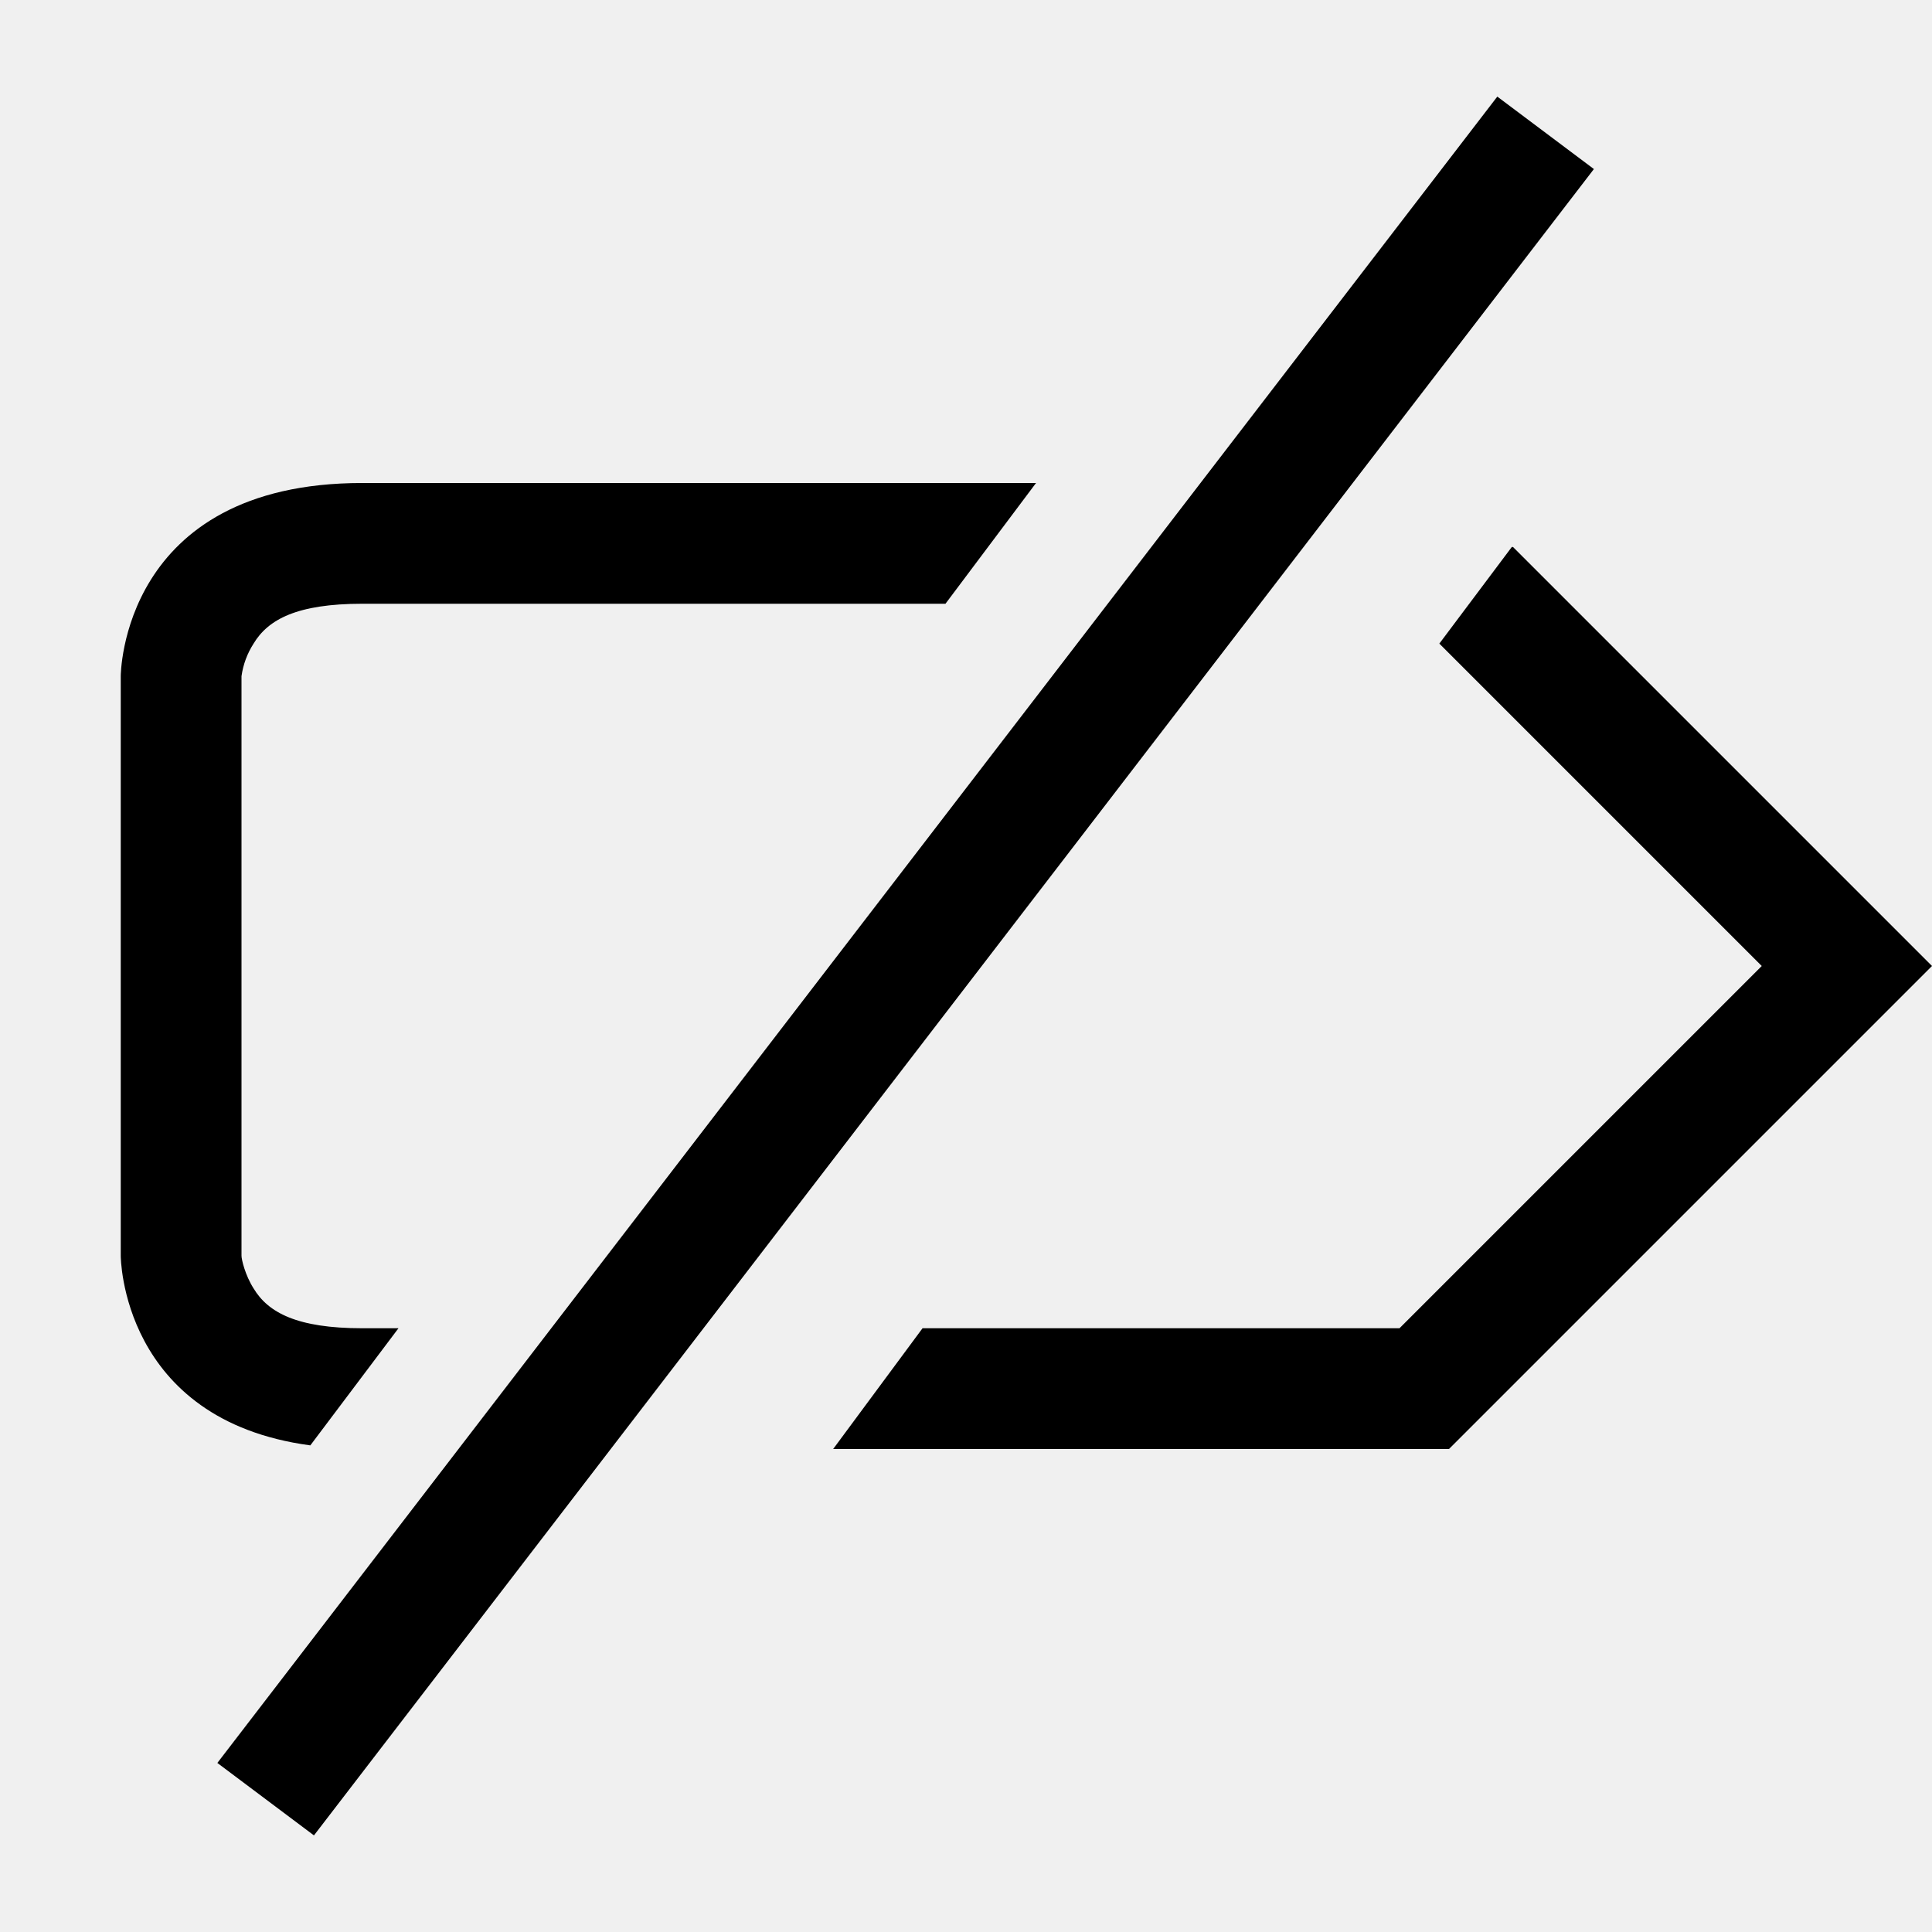
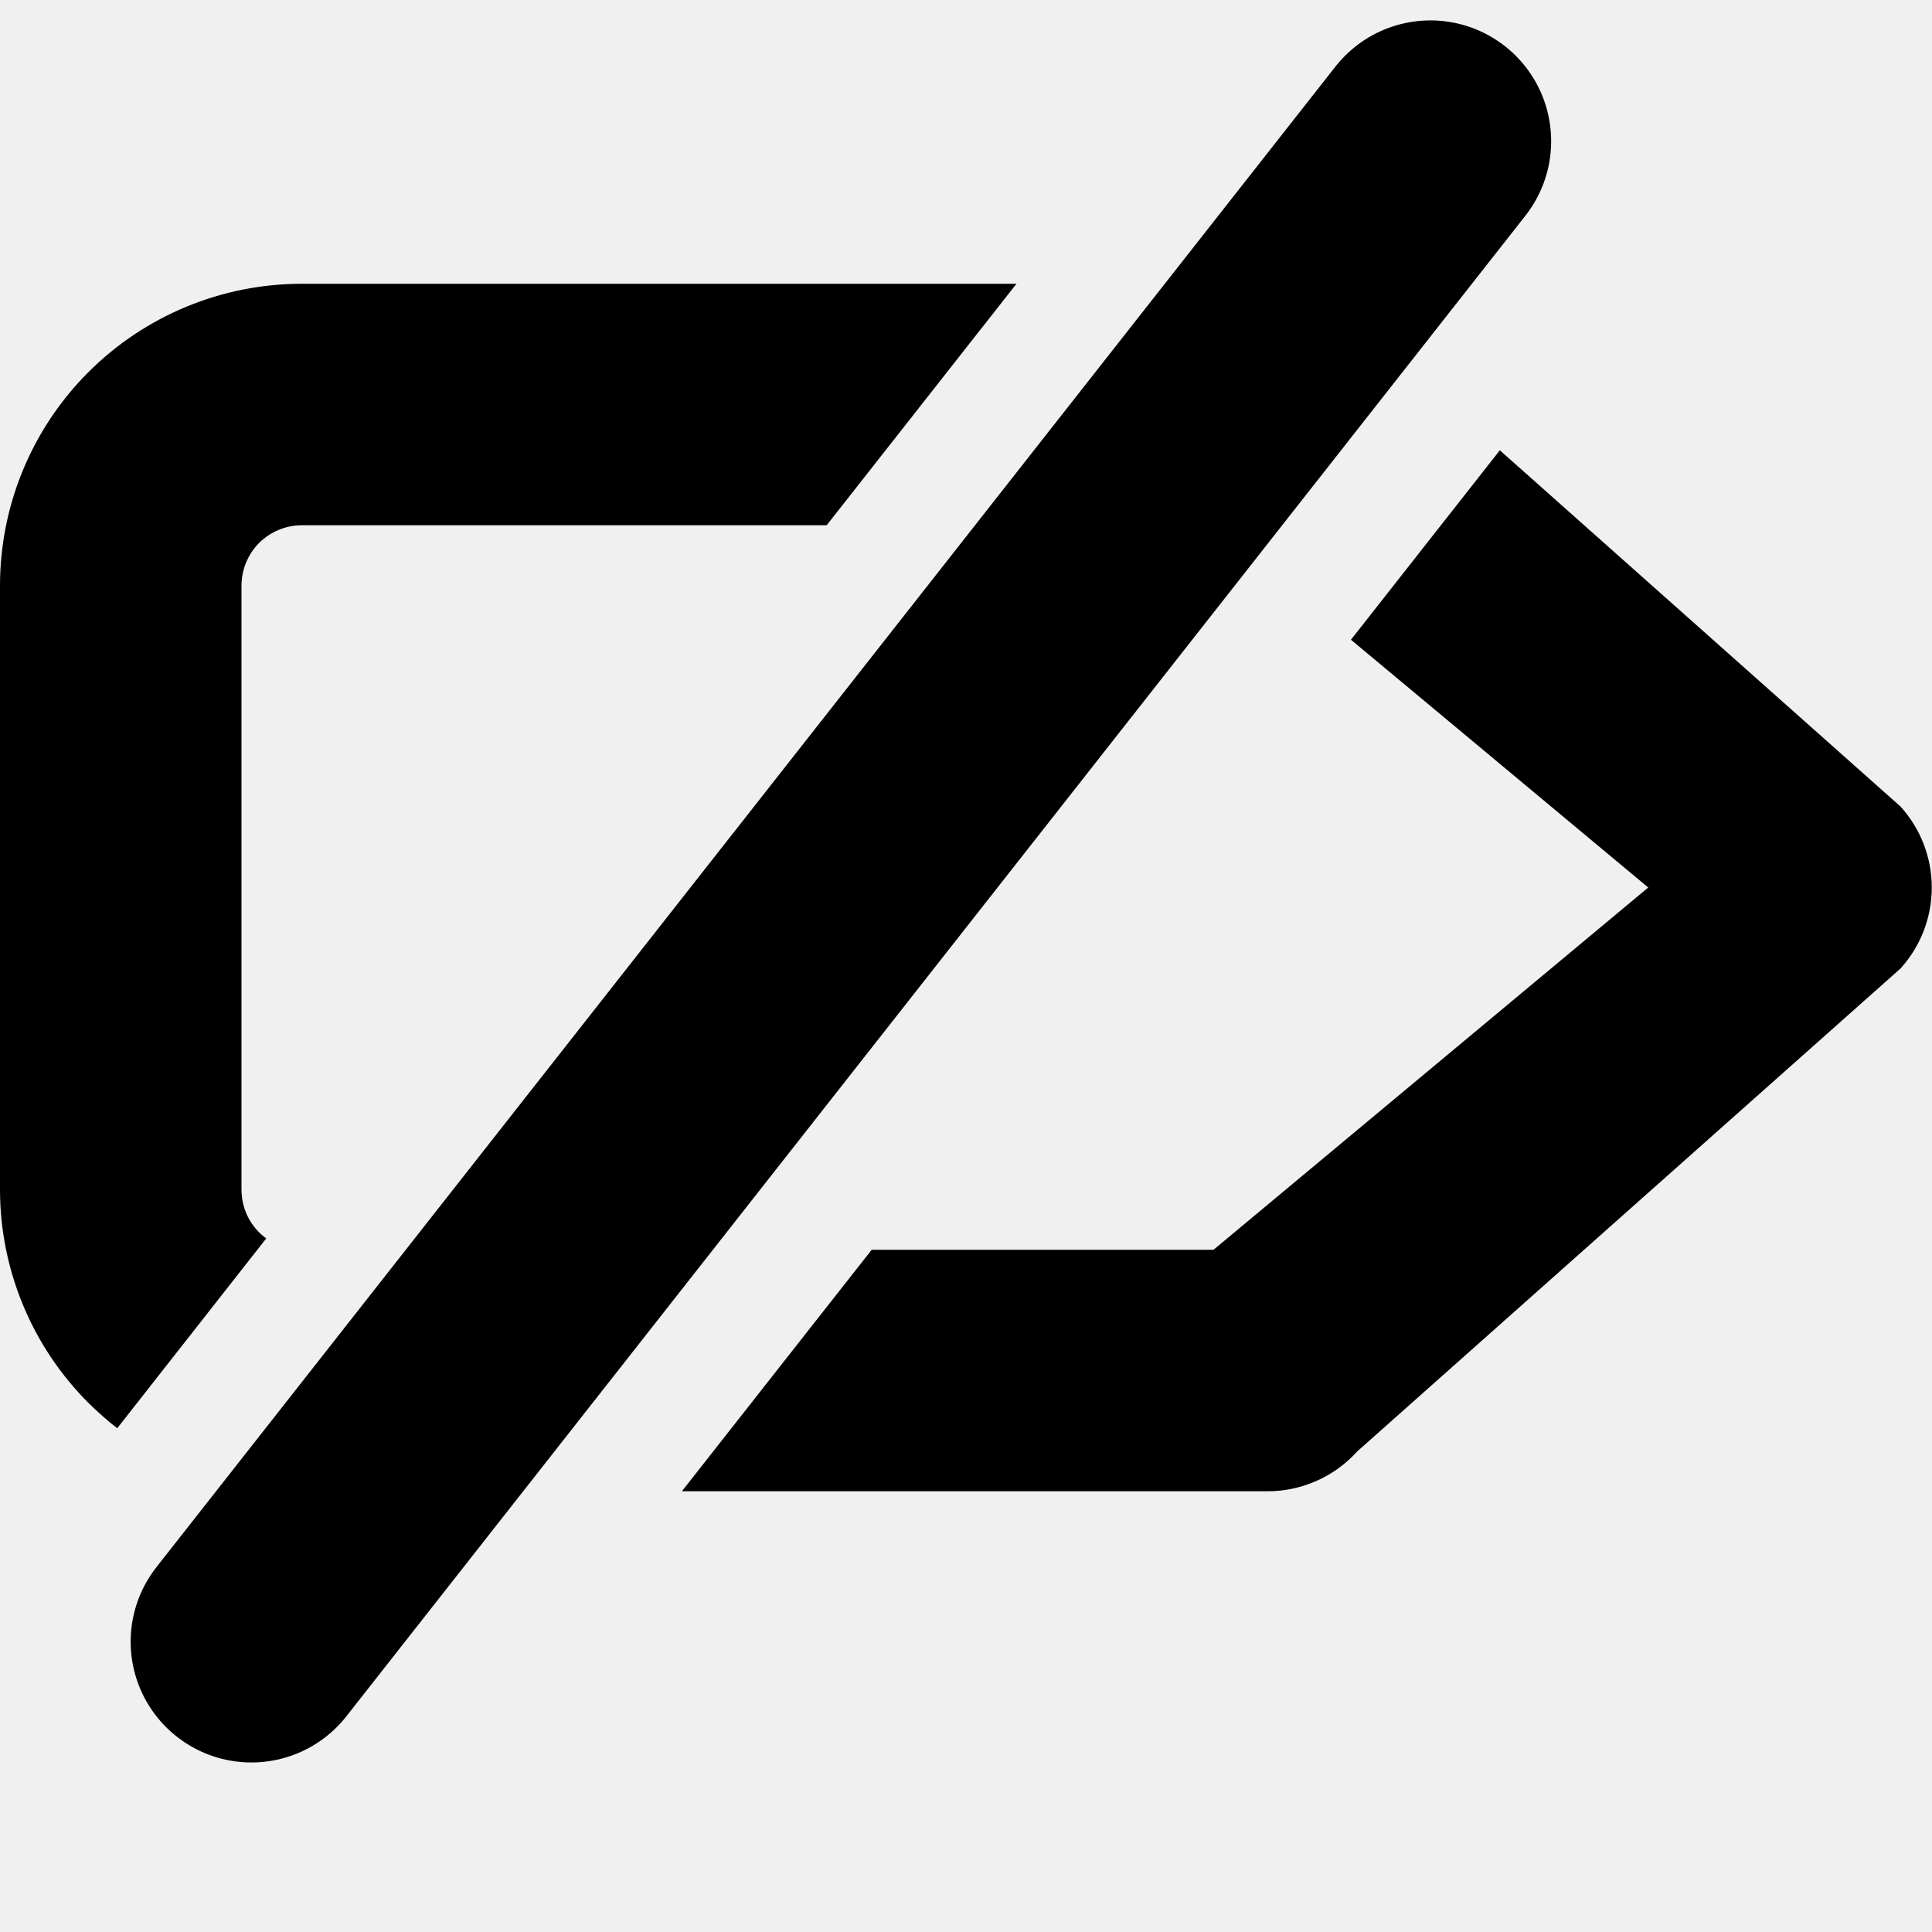
- <svg xmlns="http://www.w3.org/2000/svg" viewBox="0 0 16 16" width="16" height="16">
-   <path d="M13.2 1.4L2.6 15.2l-.8-.6L12.4.8l.8.6zM8.58 4l-.75 1H3c-.54 0-.78.13-.9.33a.67.67 0 0 0-.1.27v4.8c0 .03.03.16.1.27.12.2.36.33.9.33h.3l-.73.97C1 11.76 1 10.4 1 10.4V5.6S1 4 3 4h5.58zm3.95.53L16 8l-4 4H6.9l.74-1h3.95l3-3-2.67-2.67.6-.8z" />
+ <svg xmlns="http://www.w3.org/2000/svg" width="16" height="16" viewBox="0 0 16 16" fill="none">
+   <g clip-path="url(#clip0)">
+     <path fill-rule="evenodd" clip-rule="evenodd" d="M8.418 2.35H2.5C1.837 2.35 1.201 2.613 0.732 3.082C0.263 3.551 0 4.187 0 4.85V9.85C0 10.513 0.263 11.149 0.732 11.618C0.808 11.693 0.887 11.763 0.971 11.828L2.205 10.256C2.08 10.166 2 10.019 2 9.85V4.85C2 4.717 2.053 4.59 2.146 4.496C2.24 4.403 2.367 4.35 2.5 4.35H6.846L8.418 2.35ZM7.219 10.35H10.05L13.65 7.35L11.188 5.298L12.421 3.729L15.74 6.68C15.906 6.864 15.998 7.102 15.998 7.35C15.998 7.598 15.906 7.836 15.74 8.02L11.24 12.02C11.146 12.124 11.032 12.207 10.905 12.263C10.777 12.32 10.639 12.35 10.5 12.35H5.647L7.219 10.35Z" fill="black" />
+     <line x1="2.082" y1="13.596" x2="11.846" y2="1.169" stroke="black" stroke-width="2" stroke-linecap="round" />
+   </g>
+   <defs>
+     <clipPath id="clip0">
+       <rect width="16" height="16" fill="white" />
+     </clipPath>
+   </defs>
</svg>
